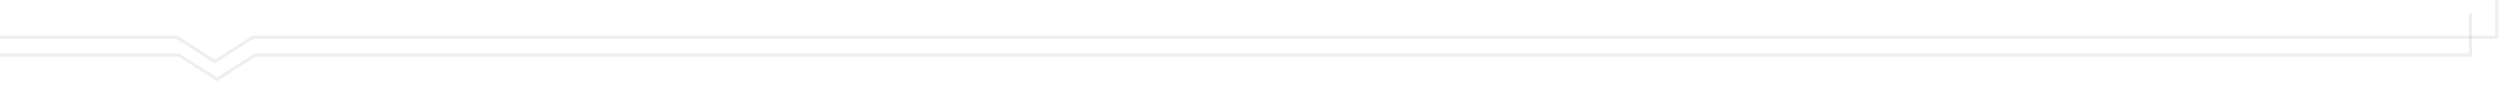
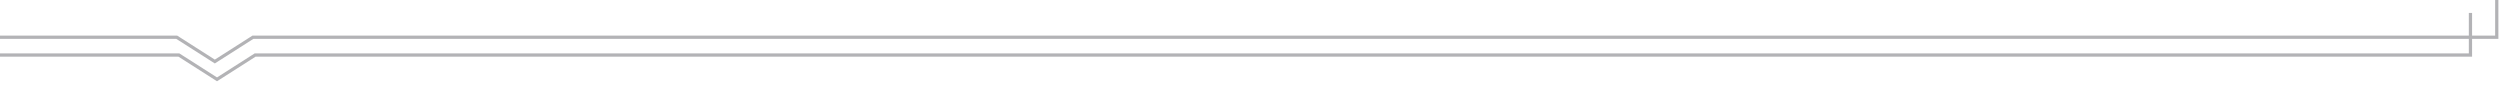
<svg xmlns="http://www.w3.org/2000/svg" width="772" height="26" viewBox="0 0 772 26" fill="none">
-   <path d="M771 0V11.5H94.767H78.098L66.337 19L54.576 11.5H47.722H0" stroke="#B3B3B6" stroke-opacity="0.2" />
-   <path d="M762.877 4V17H94.767H78.775L67.014 24.5L55.253 17H47.722H0" stroke="#B3B3B6" stroke-opacity="0.2" />
+   <path d="M771 0V11.5H94.767H78.098L66.337 19L54.576 11.5H47.722H0" stroke="#B3B3B6" strokeOpacity="0.2" />
+   <path d="M762.877 4V17H94.767H78.775L67.014 24.5L55.253 17H47.722H0" stroke="#B3B3B6" strokeOpacity="0.2" />
</svg>
